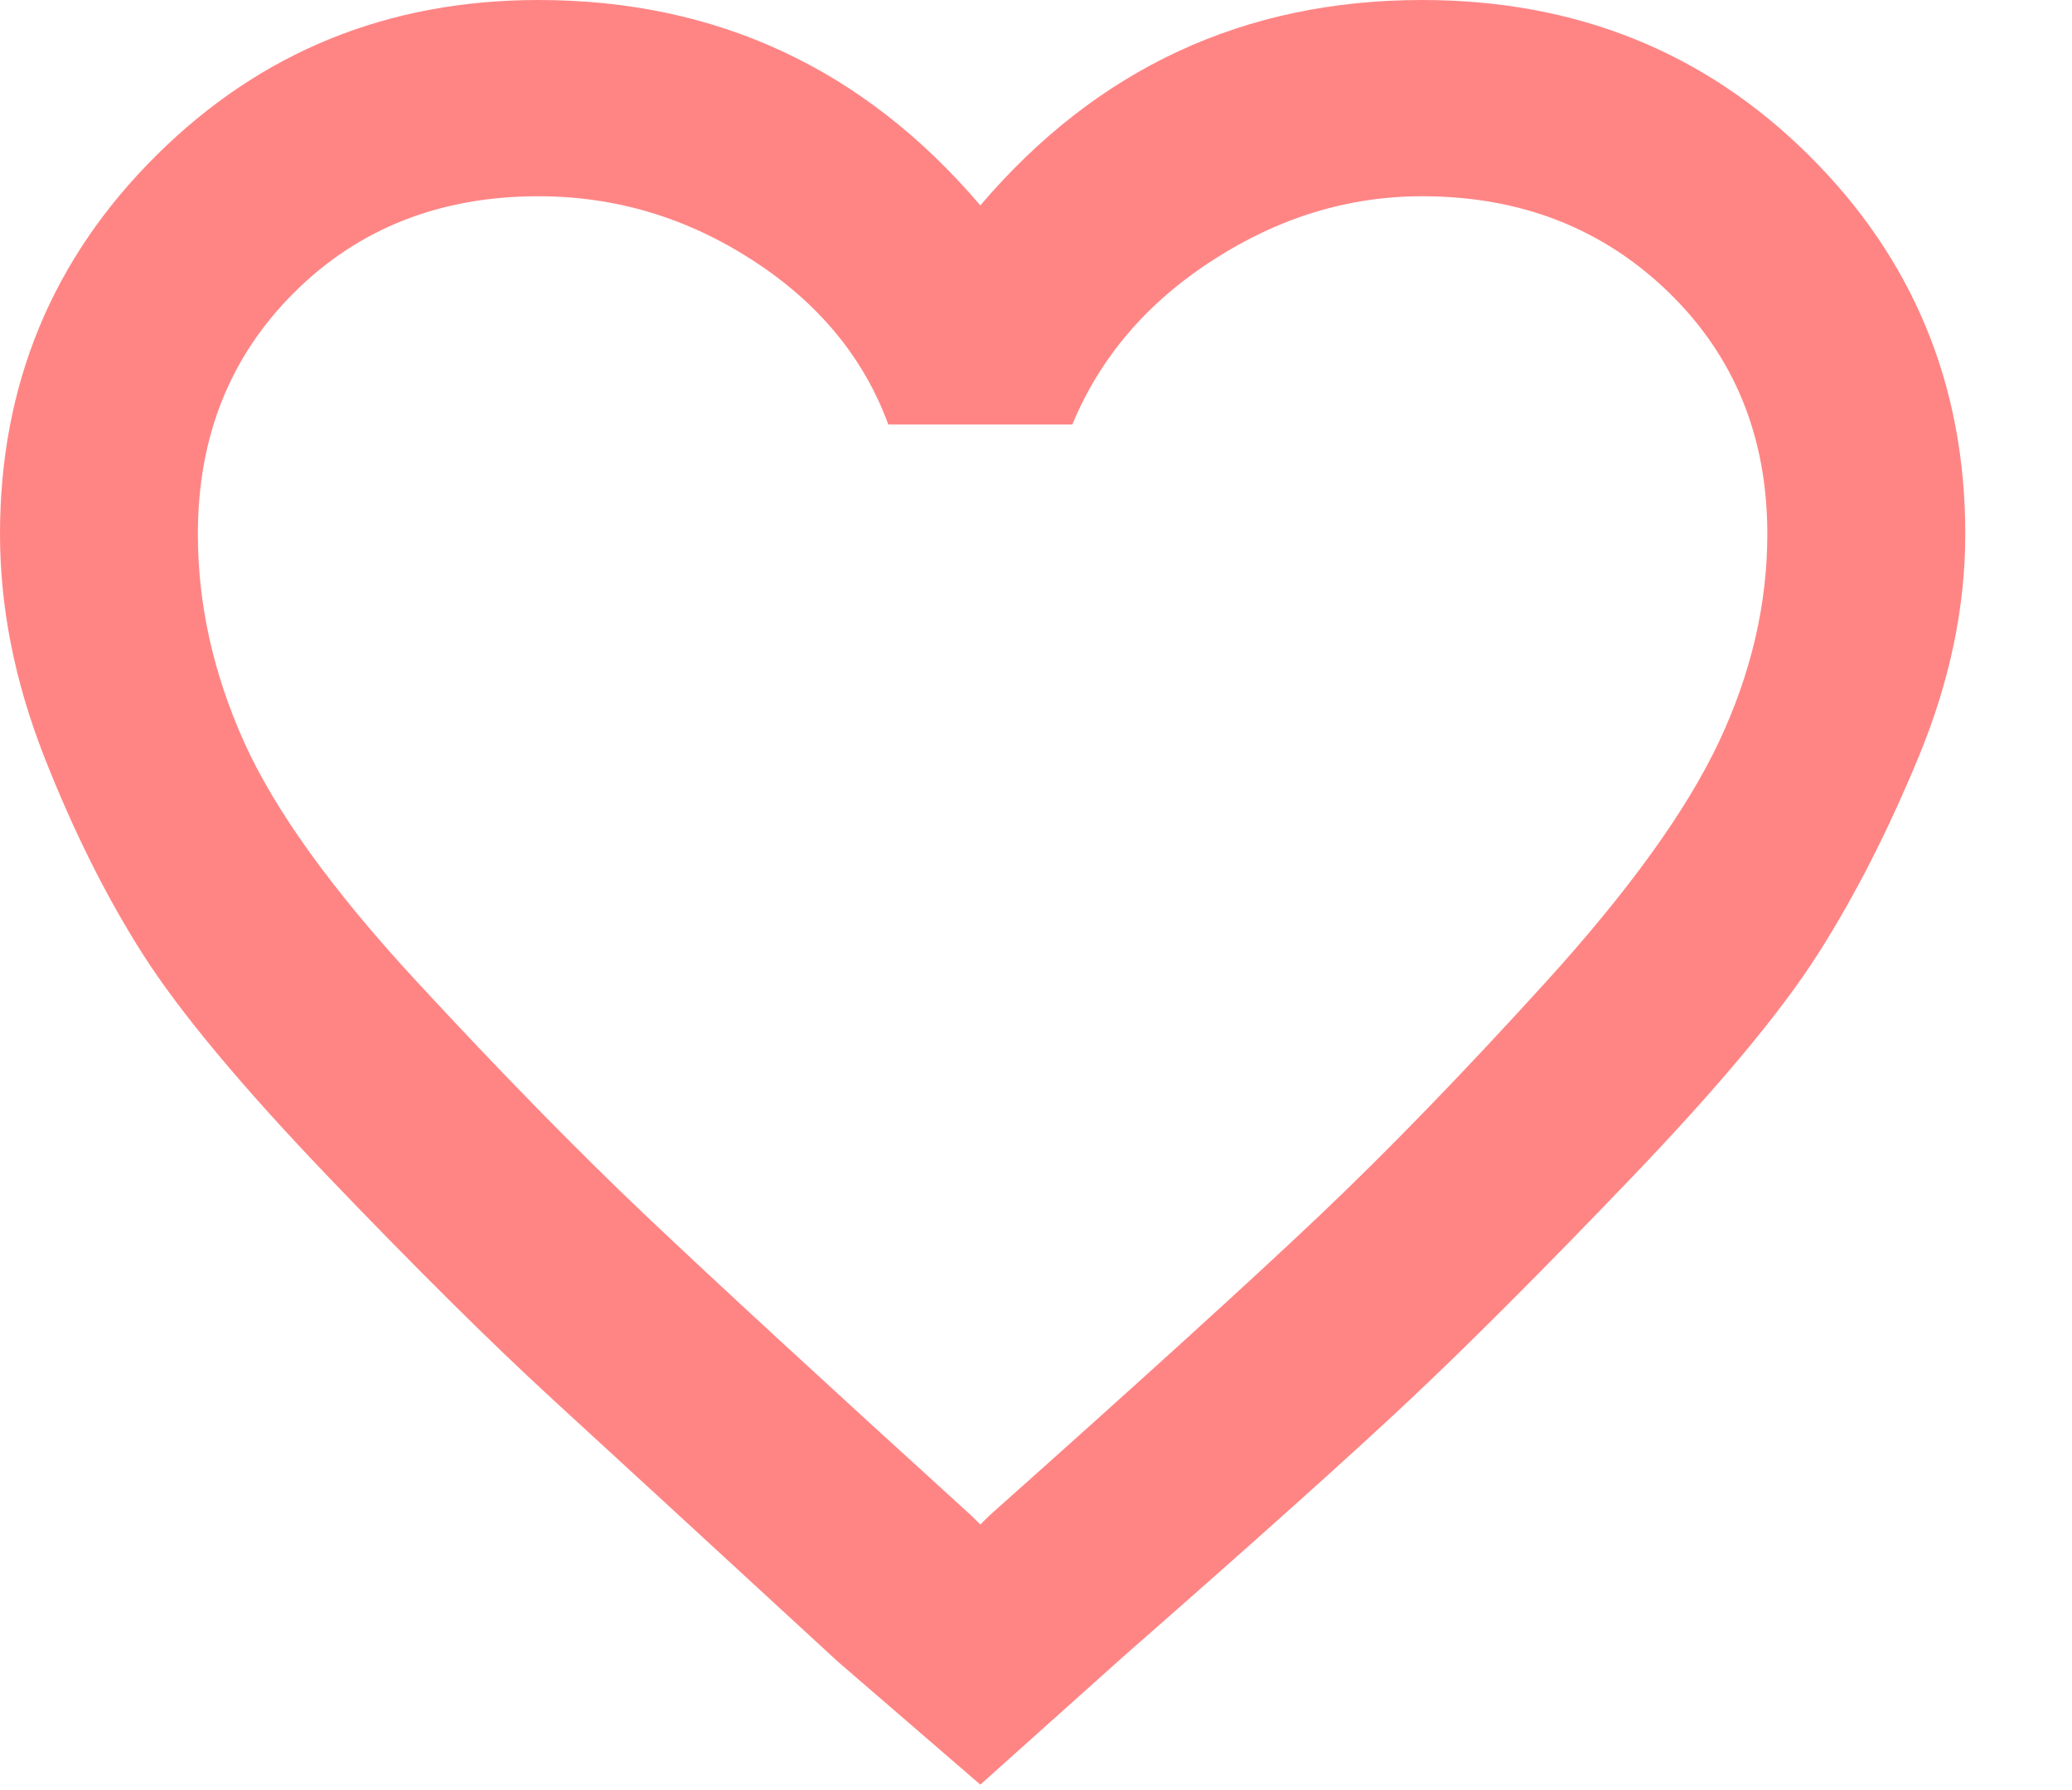
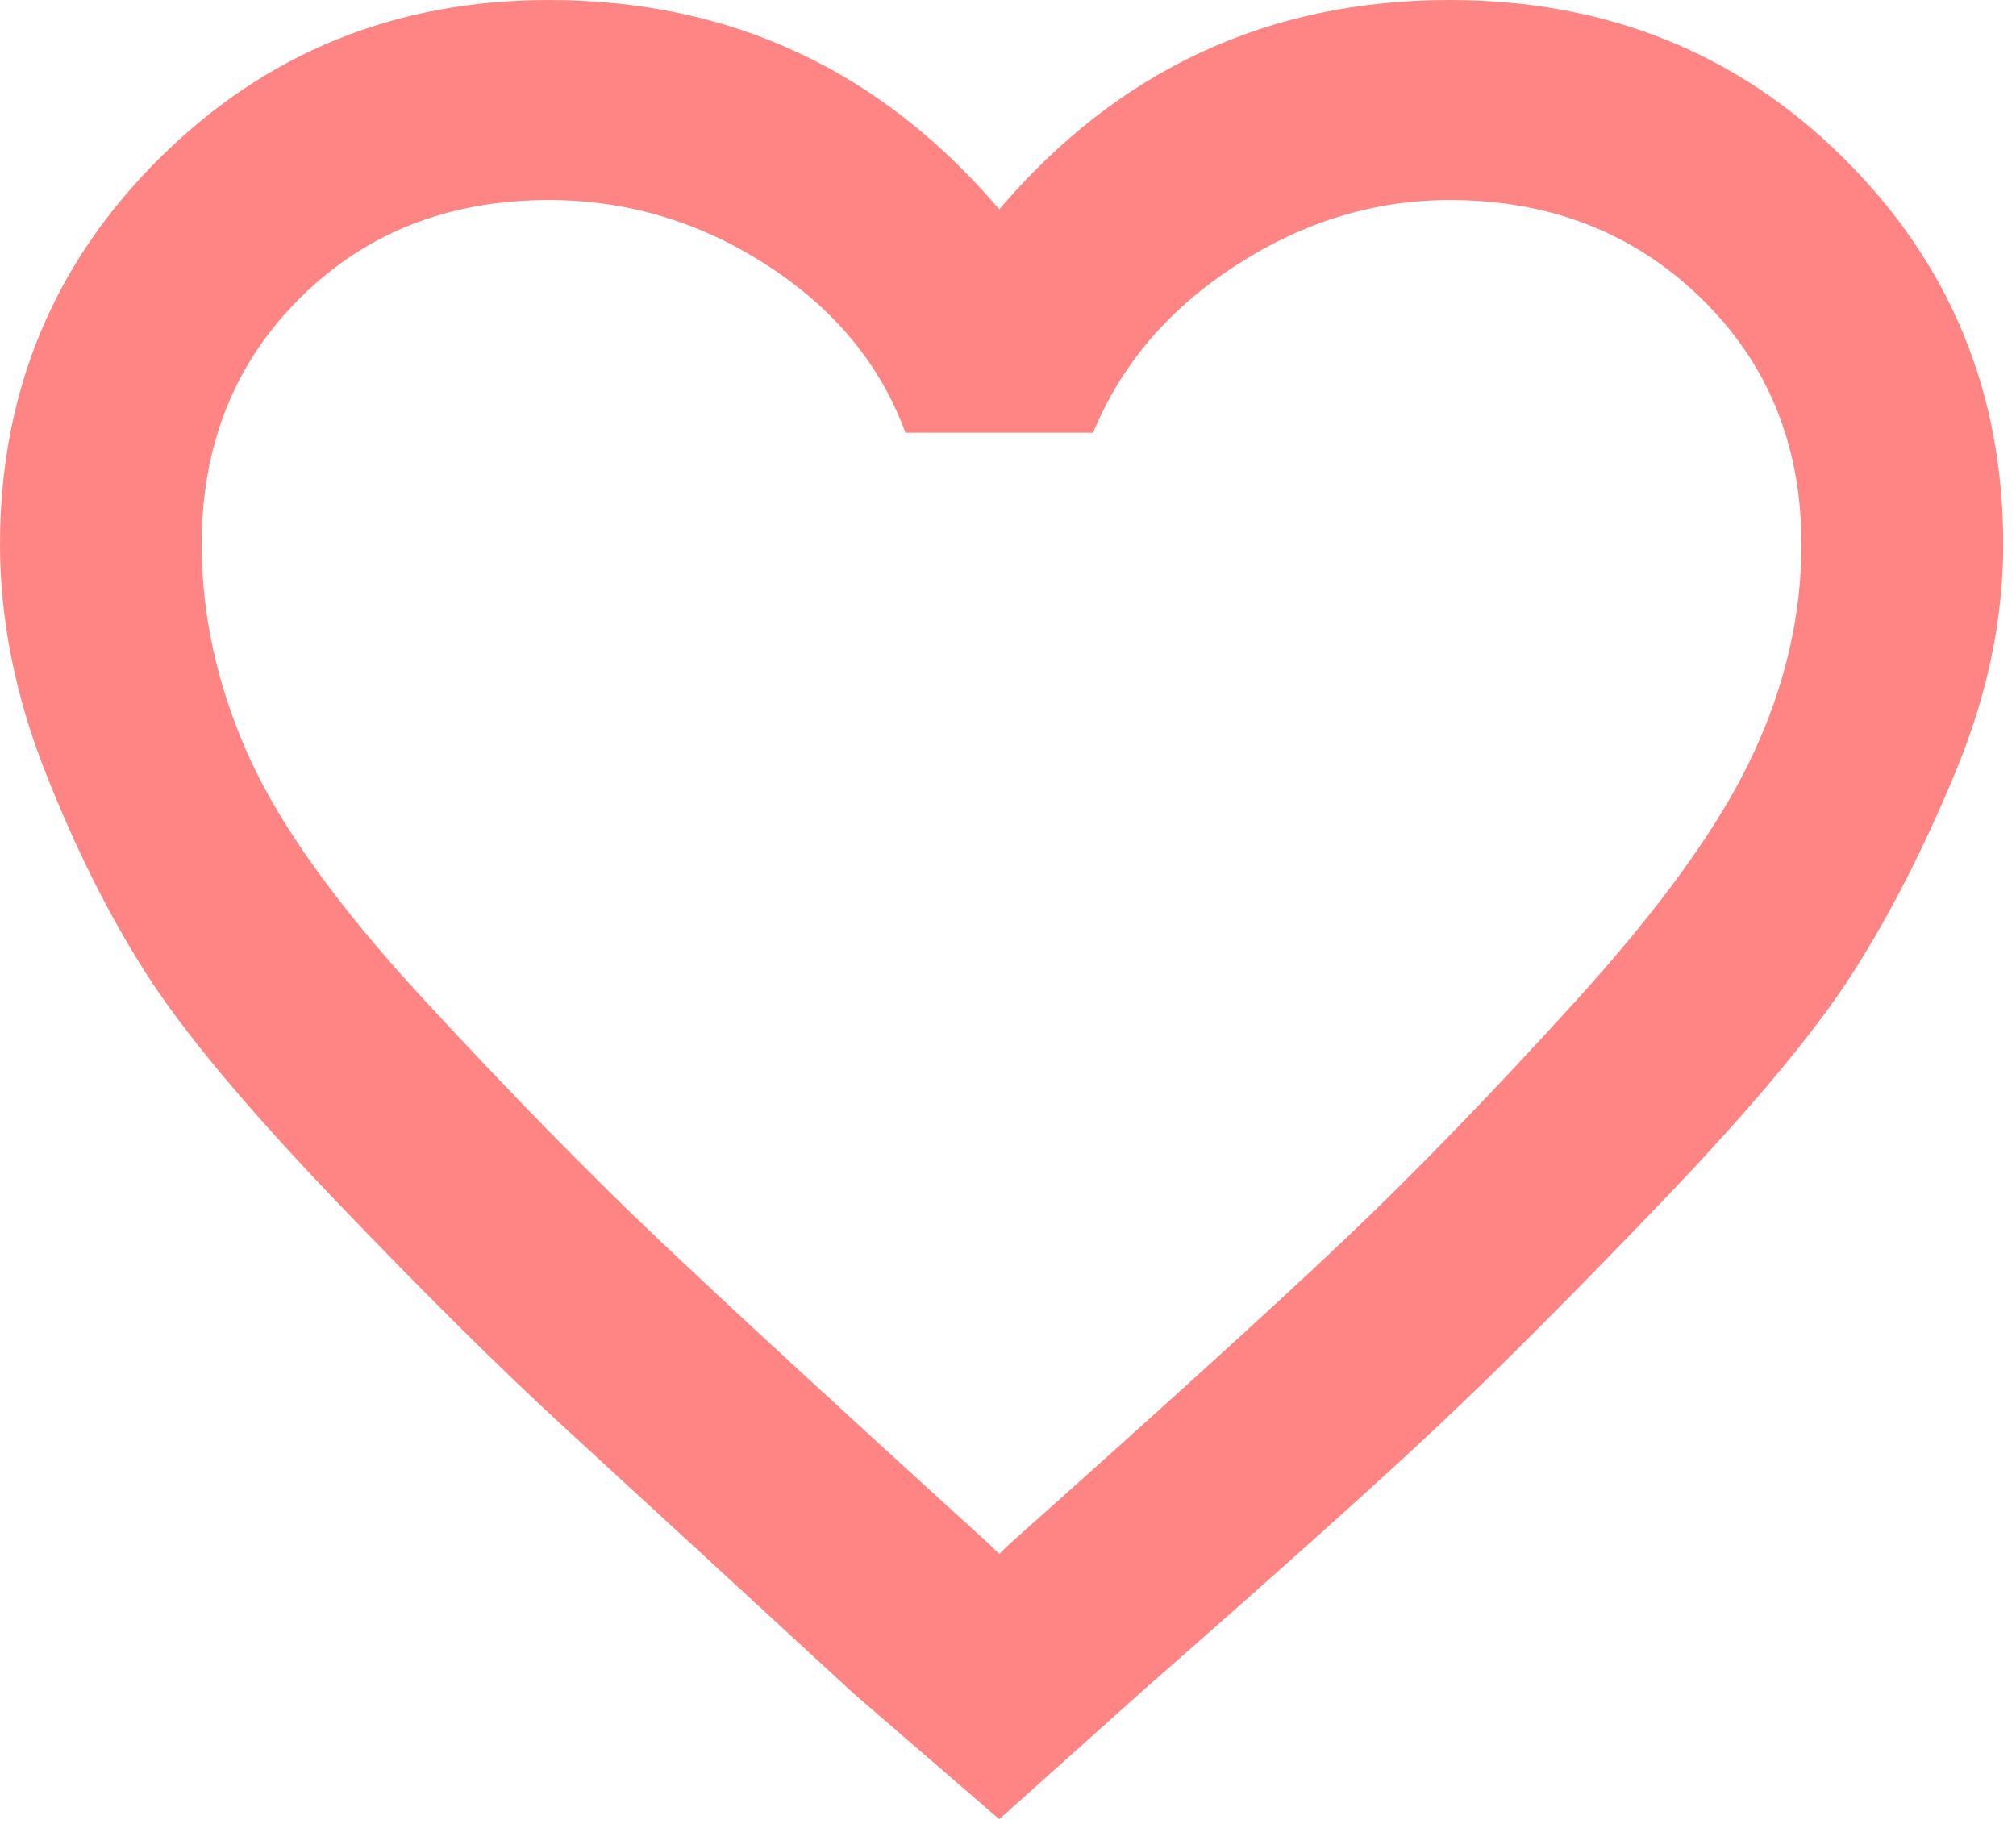
- <svg xmlns="http://www.w3.org/2000/svg" width="22" height="19" viewBox="0 0 22 19" fill="none">
+ <svg xmlns="http://www.w3.org/2000/svg" width="21" height="19" viewBox="0 0 21 19" fill="none">
  <path d="M15.1 0C16.729 0 18.098 0.549 19.205 1.648C20.313 2.747 20.867 4.088 20.867 5.671C20.867 6.446 20.704 7.23 20.378 8.022C20.052 8.813 19.694 9.516 19.303 10.13C18.912 10.744 18.252 11.536 17.324 12.505C16.395 13.475 15.613 14.258 14.978 14.856C14.343 15.454 13.325 16.366 11.924 17.594L10.409 18.951L8.894 17.643C7.526 16.383 6.516 15.454 5.864 14.856C5.213 14.258 4.423 13.475 3.494 12.505C2.566 11.536 1.906 10.744 1.515 10.13C1.124 9.516 0.774 8.813 0.464 8.022C0.155 7.23 0 6.446 0 5.671C0 4.088 0.554 2.747 1.662 1.648C2.769 0.549 4.121 0 5.718 0C7.607 0 9.171 0.727 10.409 2.181C11.647 0.727 13.211 0 15.1 0ZM10.507 16.092C12.103 14.67 13.268 13.612 14.001 12.917C14.734 12.222 15.54 11.39 16.42 10.421C17.299 9.452 17.91 8.603 18.252 7.876C18.594 7.149 18.765 6.414 18.765 5.671C18.765 4.637 18.415 3.781 17.715 3.102C17.014 2.423 16.143 2.084 15.1 2.084C14.318 2.084 13.577 2.31 12.877 2.763C12.176 3.215 11.68 3.797 11.386 4.508H9.432C9.171 3.797 8.69 3.215 7.99 2.763C7.29 2.31 6.532 2.084 5.718 2.084C4.675 2.084 3.812 2.423 3.128 3.102C2.443 3.781 2.101 4.637 2.101 5.671C2.101 6.414 2.264 7.149 2.59 7.876C2.916 8.603 3.527 9.452 4.423 10.421C5.319 11.39 6.133 12.222 6.866 12.917C7.599 13.612 8.747 14.67 10.311 16.092L10.409 16.189L10.507 16.092Z" fill="#FF8585" />
</svg>
